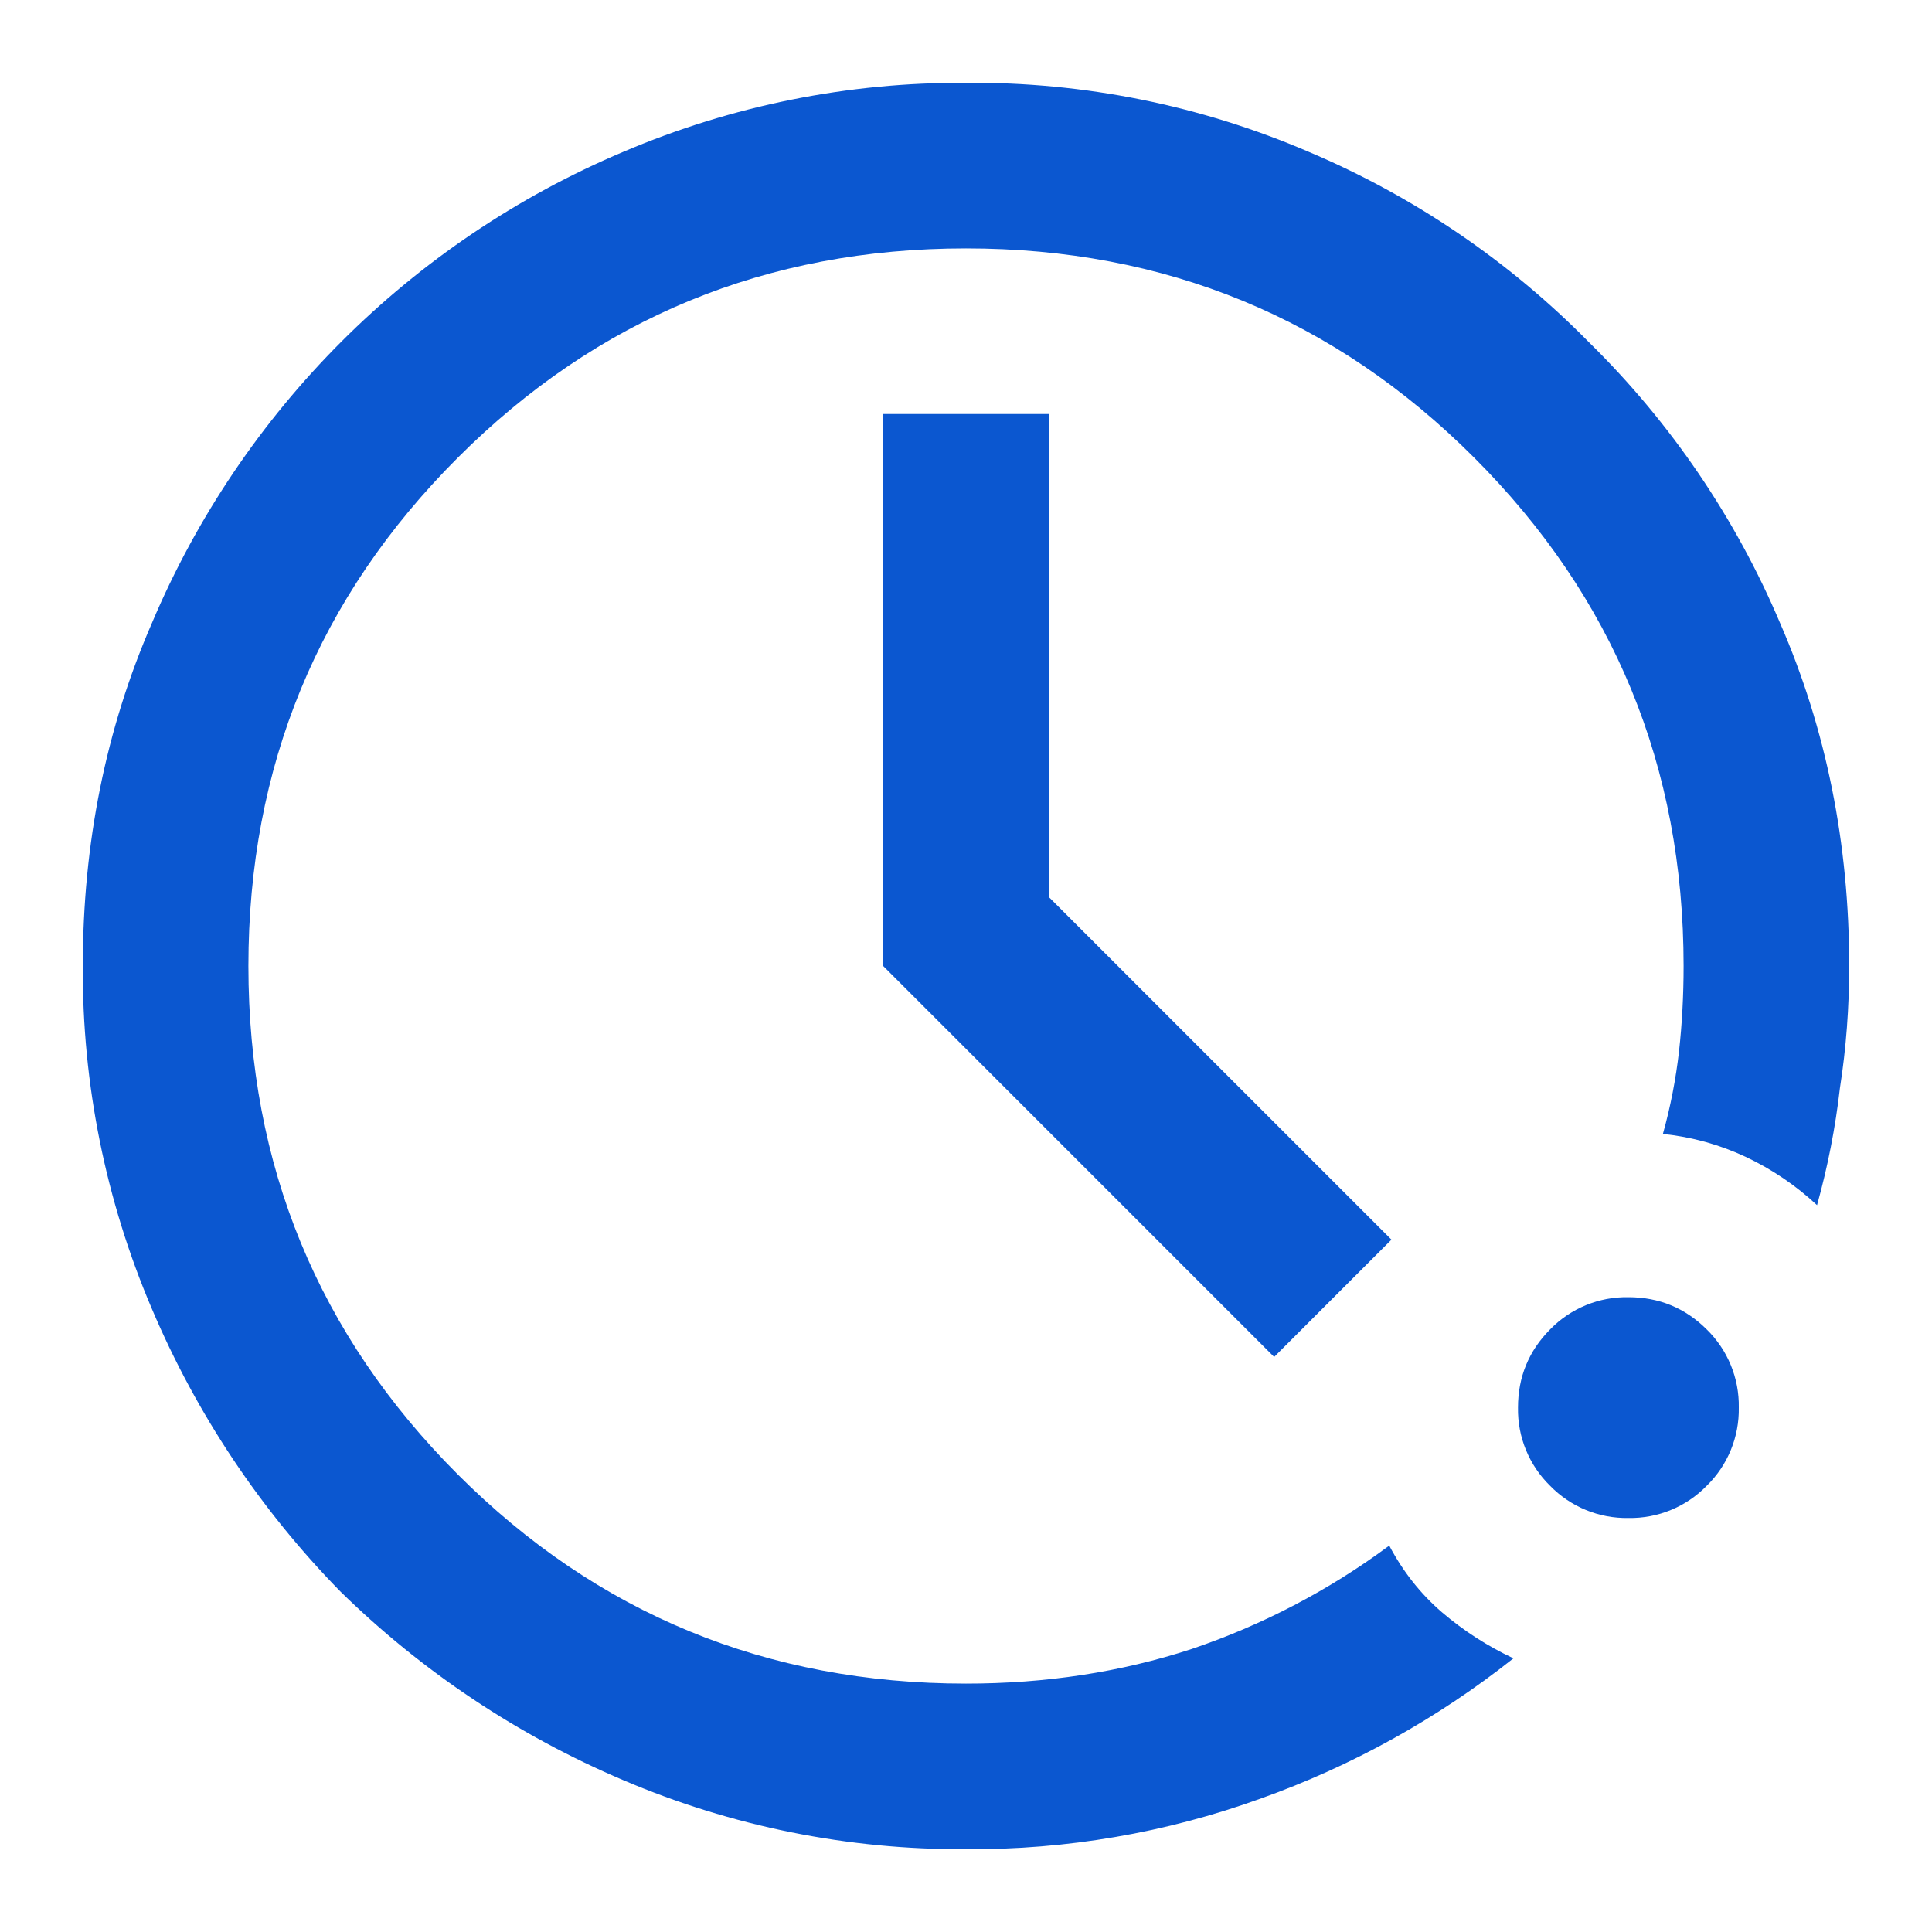
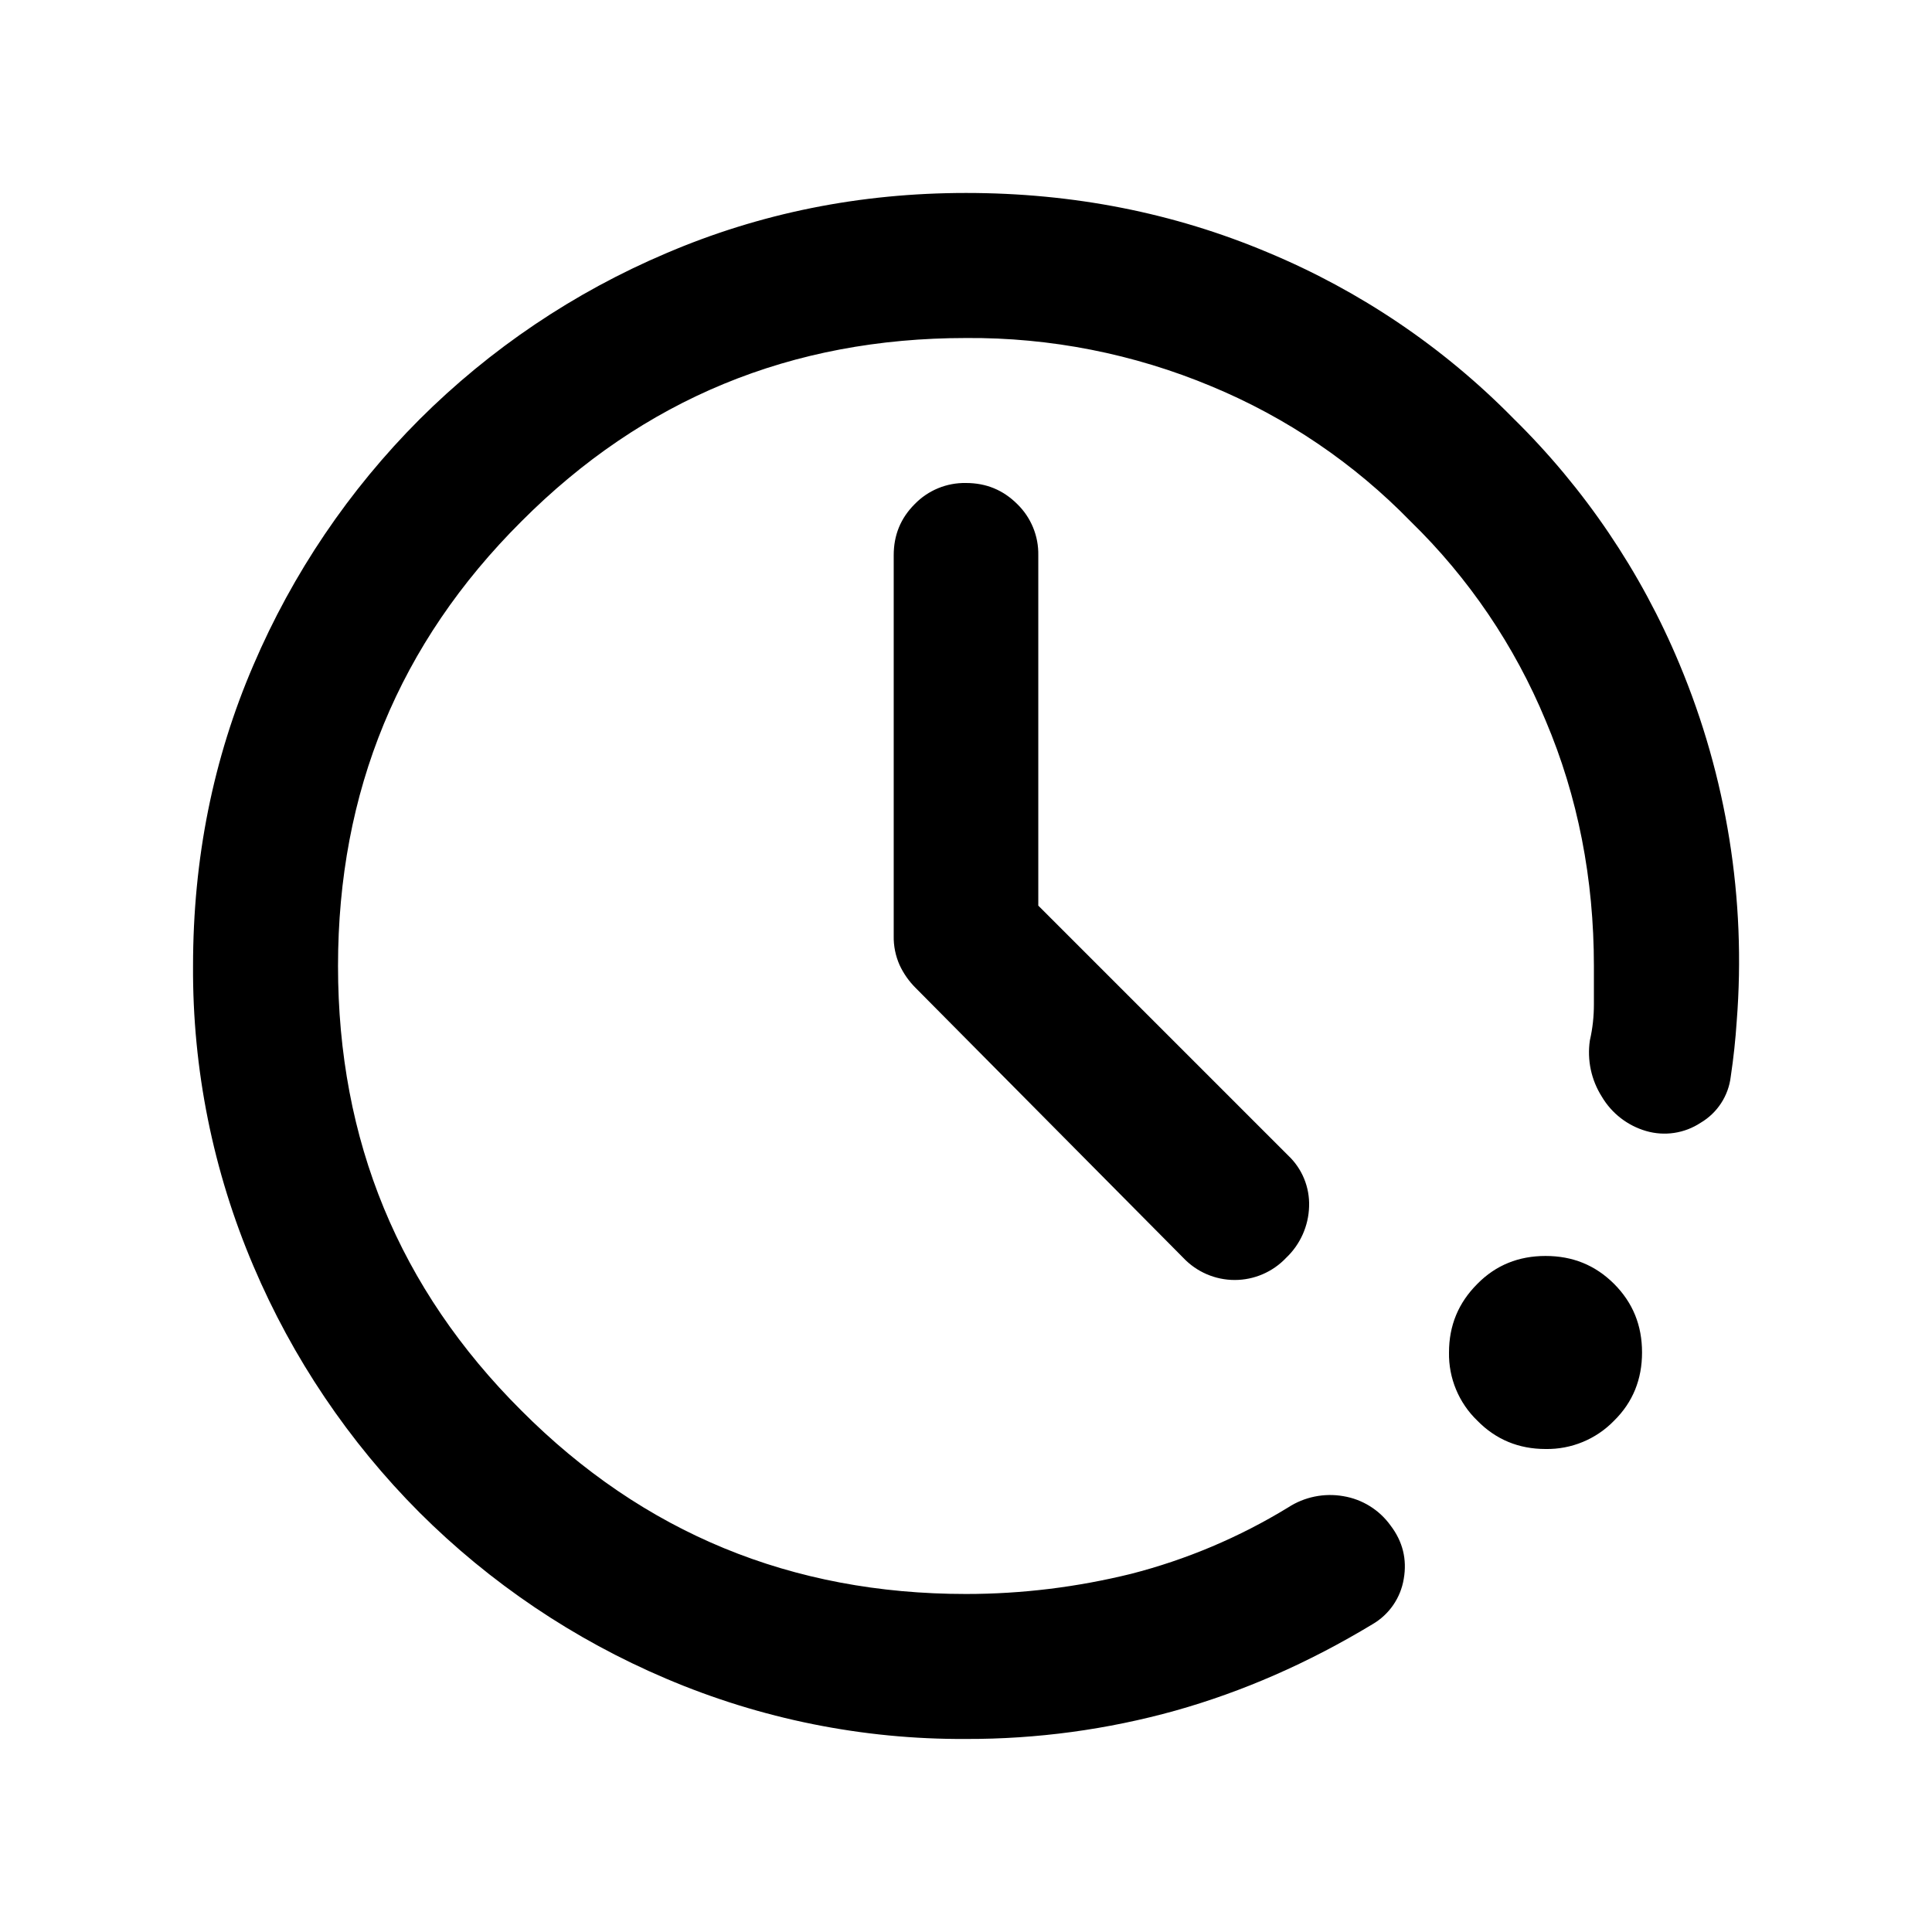
- <svg xmlns="http://www.w3.org/2000/svg" width="14" height="14" viewBox="0 0 14 14" fill="none">
-   <path d="M7 13.4a6.236 6.236 0 0 1-2.483-.5 6.624 6.624 0 0 1-2.05-1.367A6.624 6.624 0 0 1 1.1 9.483 6.237 6.237 0 0 1 .6 7c0-.889.167-1.717.5-2.483A6.421 6.421 0 0 1 4.517 1.1 6.237 6.237 0 0 1 7 .6a6.16 6.16 0 0 1 2.483.5 6.287 6.287 0 0 1 2.034 1.383A6.286 6.286 0 0 1 12.9 4.517c.333.766.5 1.594.5 2.483 0 .3-.022.595-.067.883a5.48 5.48 0 0 1-.166.85 2.02 2.02 0 0 0-.517-.35 1.855 1.855 0 0 0-.6-.166c.056-.2.094-.4.117-.6.022-.2.033-.406.033-.617 0-1.444-.506-2.672-1.517-3.683C9.673 2.306 8.444 1.8 7 1.8s-2.672.506-3.683 1.517C2.306 4.327 1.8 5.556 1.8 7c0 1.445.506 2.672 1.517 3.684C4.327 11.694 5.556 12.2 7 12.2c.578 0 1.122-.083 1.633-.25a5.19 5.19 0 0 0 1.434-.75c.1.189.227.35.383.484.156.133.328.244.517.333a6.419 6.419 0 0 1-1.834 1.017A6.15 6.15 0 0 1 7 13.4Zm4.8-2.4a.772.772 0 0 1-.567-.233A.772.772 0 0 1 11 10.2c0-.222.078-.411.233-.567A.772.772 0 0 1 11.8 9.4c.222 0 .411.078.567.233a.772.772 0 0 1 .233.567.772.772 0 0 1-.233.567.772.772 0 0 1-.567.233ZM9.233 9.833 6.4 7V3h1.2v3.5l2.483 2.483-.85.85Z" fill="#0B57D0" />
+ <svg xmlns="http://www.w3.org/2000/svg" width="24" height="24">
+   <path d="M12 21.602a9.369 9.369 0 0 1-3.727-.75 9.706 9.706 0 0 1-3.062-2.063 9.706 9.706 0 0 1-2.063-3.062A9.369 9.369 0 0 1 2.398 12c0-1.332.25-2.578.75-3.738A9.743 9.743 0 0 1 5.211 5.21a9.706 9.706 0 0 1 3.062-2.063c1.168-.5 2.41-.75 3.727-.75 1.332 0 2.582.247 3.75.739a9.278 9.278 0 0 1 3.05 2.062 9.278 9.278 0 0 1 2.063 3.051 9.557 9.557 0 0 1 .711 4.438c-.015.226-.039.453-.074.687a.771.771 0 0 1-.375.574.816.816 0 0 1-.676.102.945.945 0 0 1-.55-.426 1.025 1.025 0 0 1-.149-.7c.035-.152.05-.3.05-.448V12c0-1.082-.198-2.102-.6-3.05a7.412 7.412 0 0 0-1.677-2.473A7.412 7.412 0 0 0 15.051 4.8 7.744 7.744 0 0 0 12 4.199c-2.168 0-4.008.758-5.523 2.278C4.957 7.992 4.199 9.832 4.199 12c0 2.168.758 4.008 2.278 5.523 1.515 1.52 3.355 2.278 5.523 2.278.7 0 1.383-.086 2.05-.25a7.144 7.144 0 0 0 1.95-.824.957.957 0 0 1 .688-.141.904.904 0 0 1 .585.363c.153.2.207.422.165.664a.801.801 0 0 1-.387.563c-.801.484-1.617.84-2.45 1.074a9.591 9.591 0 0 1-2.601.352Zm6.352-3.954a1.147 1.147 0 0 1-.352-.847c0-.336.117-.617.352-.852.23-.234.515-.347.847-.347.336 0 .617.113.852.347.234.235.347.516.347.852 0 .332-.113.617-.347.847a1.156 1.156 0 0 1-.852.352c-.332 0-.617-.117-.847-.352Zm-5.454-6.398L16 14.352a.83.83 0 0 1 .262.636.914.914 0 0 1-.285.637.879.879 0 0 1-1.278 0l-3.324-3.352a.985.985 0 0 1-.2-.285.851.851 0 0 1-.073-.363V6.898c0-.25.085-.46.261-.636A.864.864 0 0 1 12 6c.25 0 .46.086.637.262a.864.864 0 0 1 .261.636Zm0 0" />
</svg>
